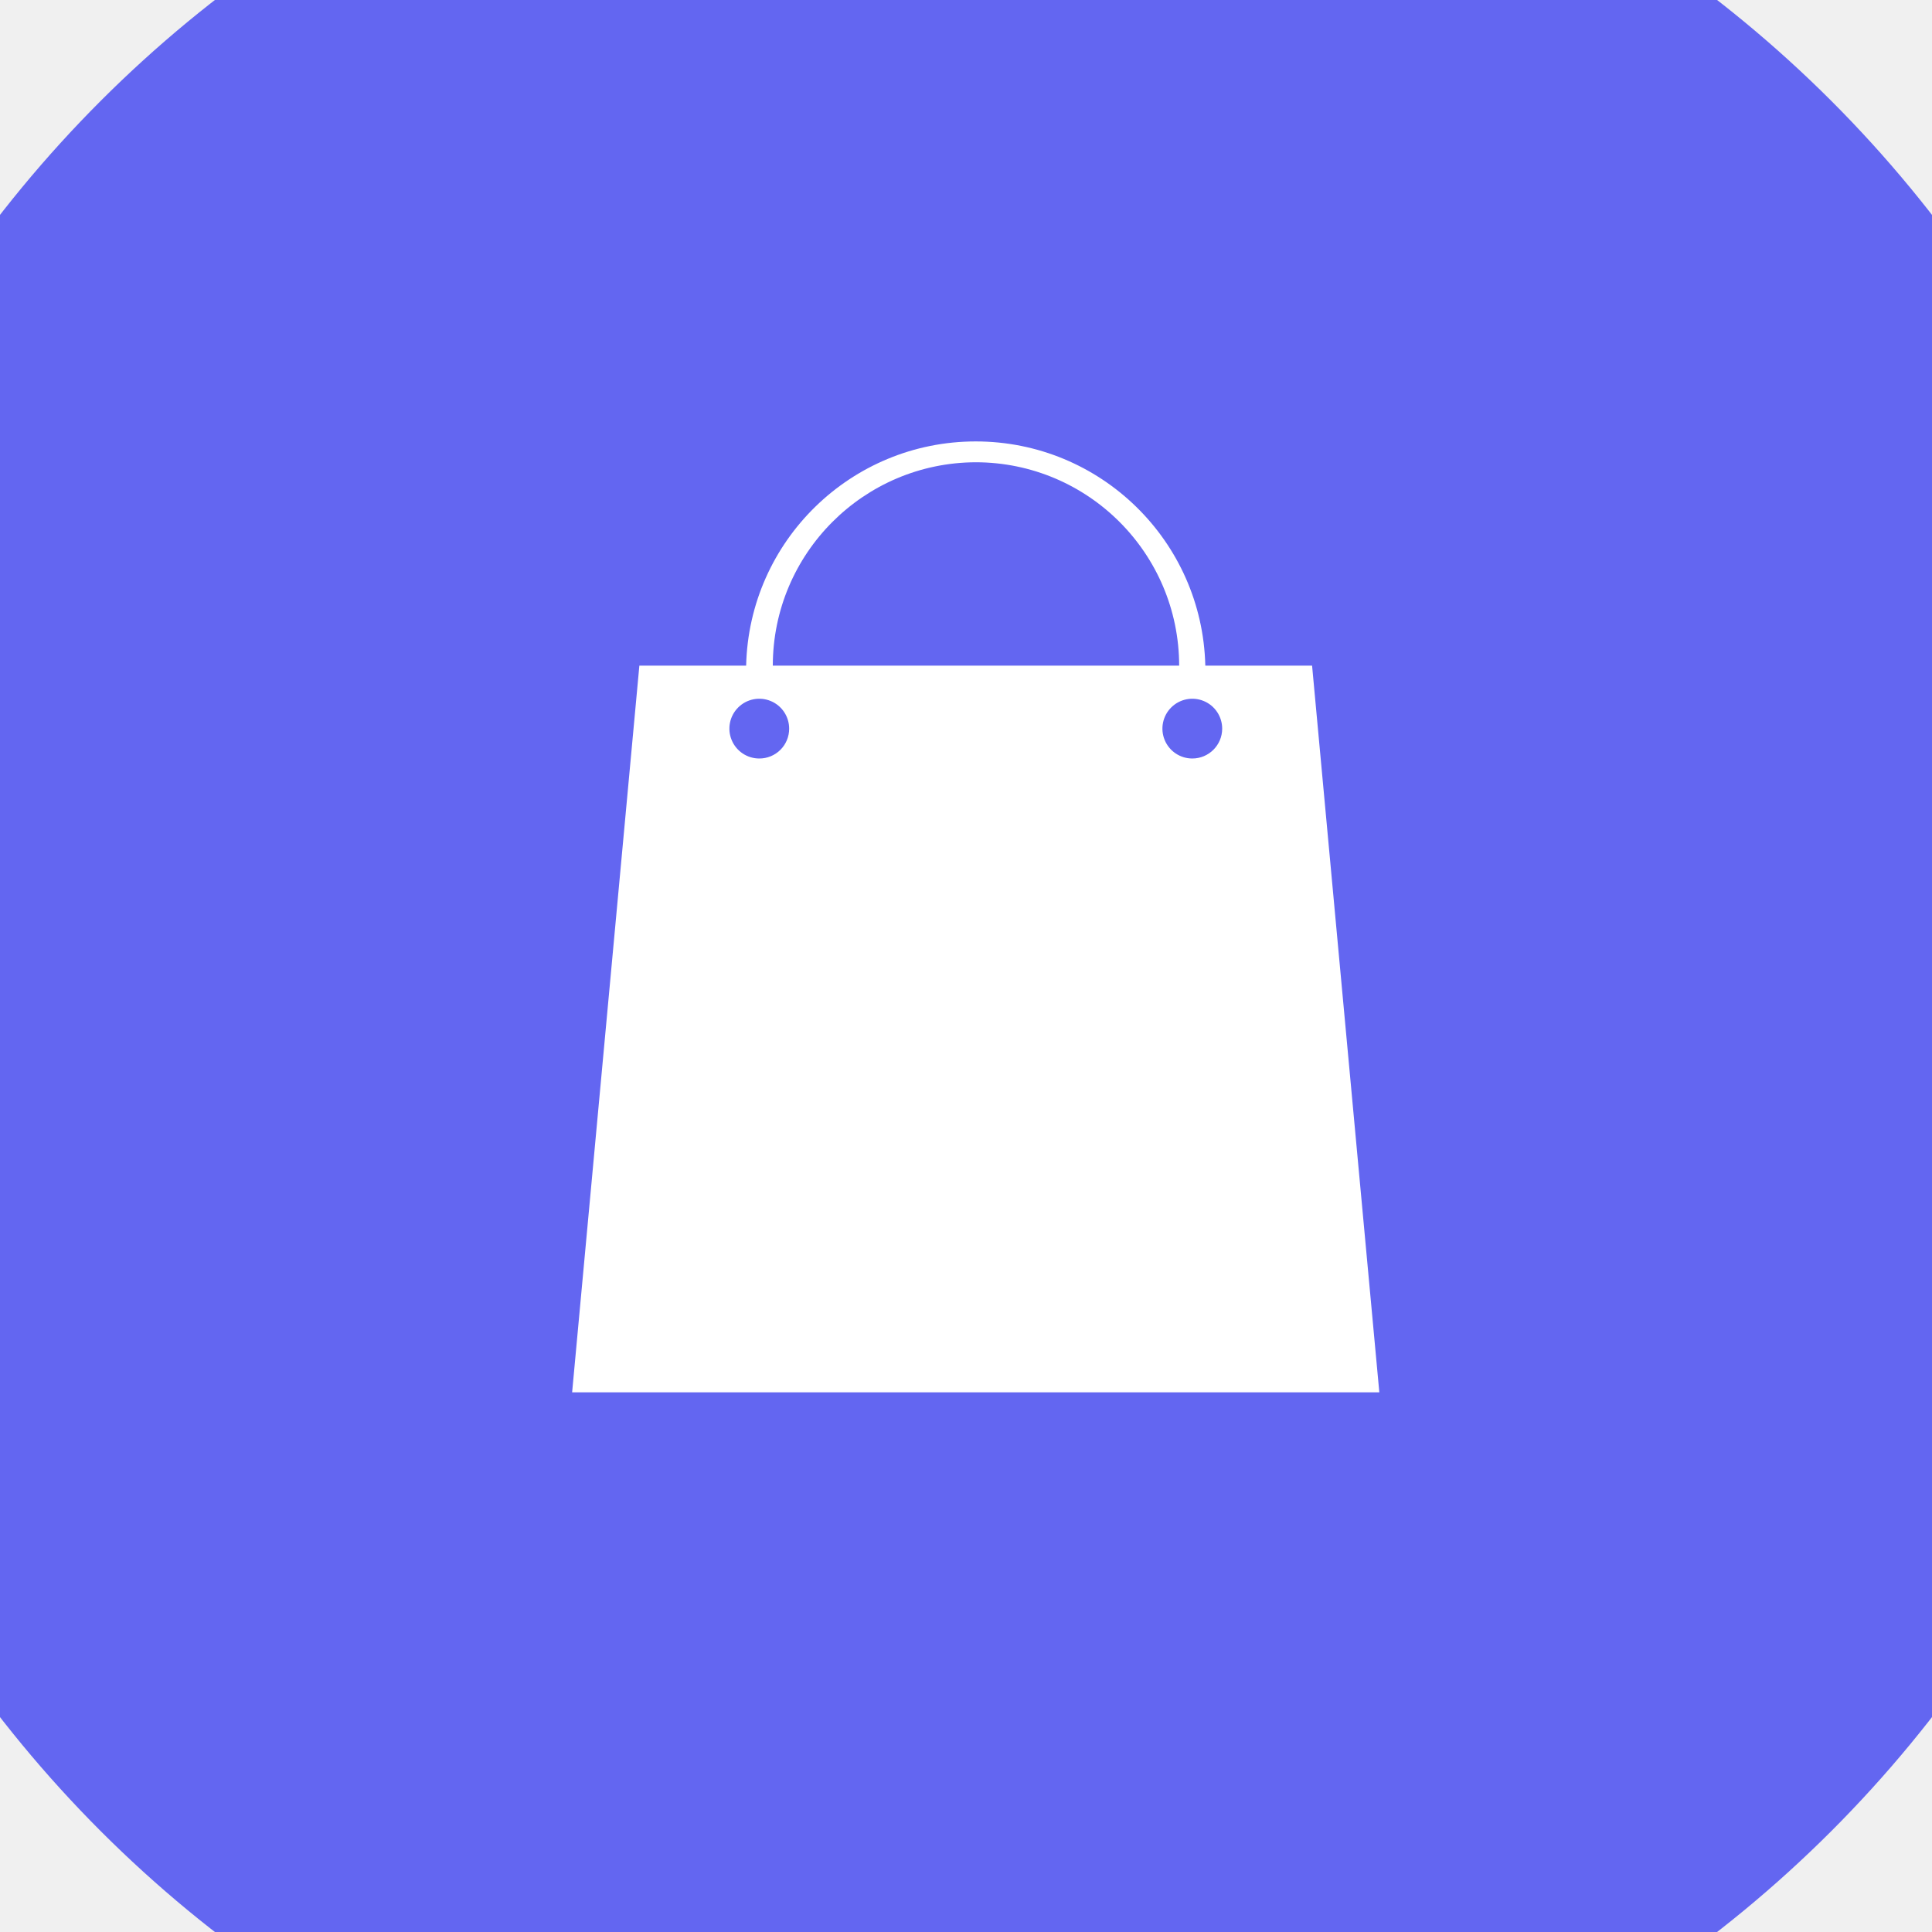
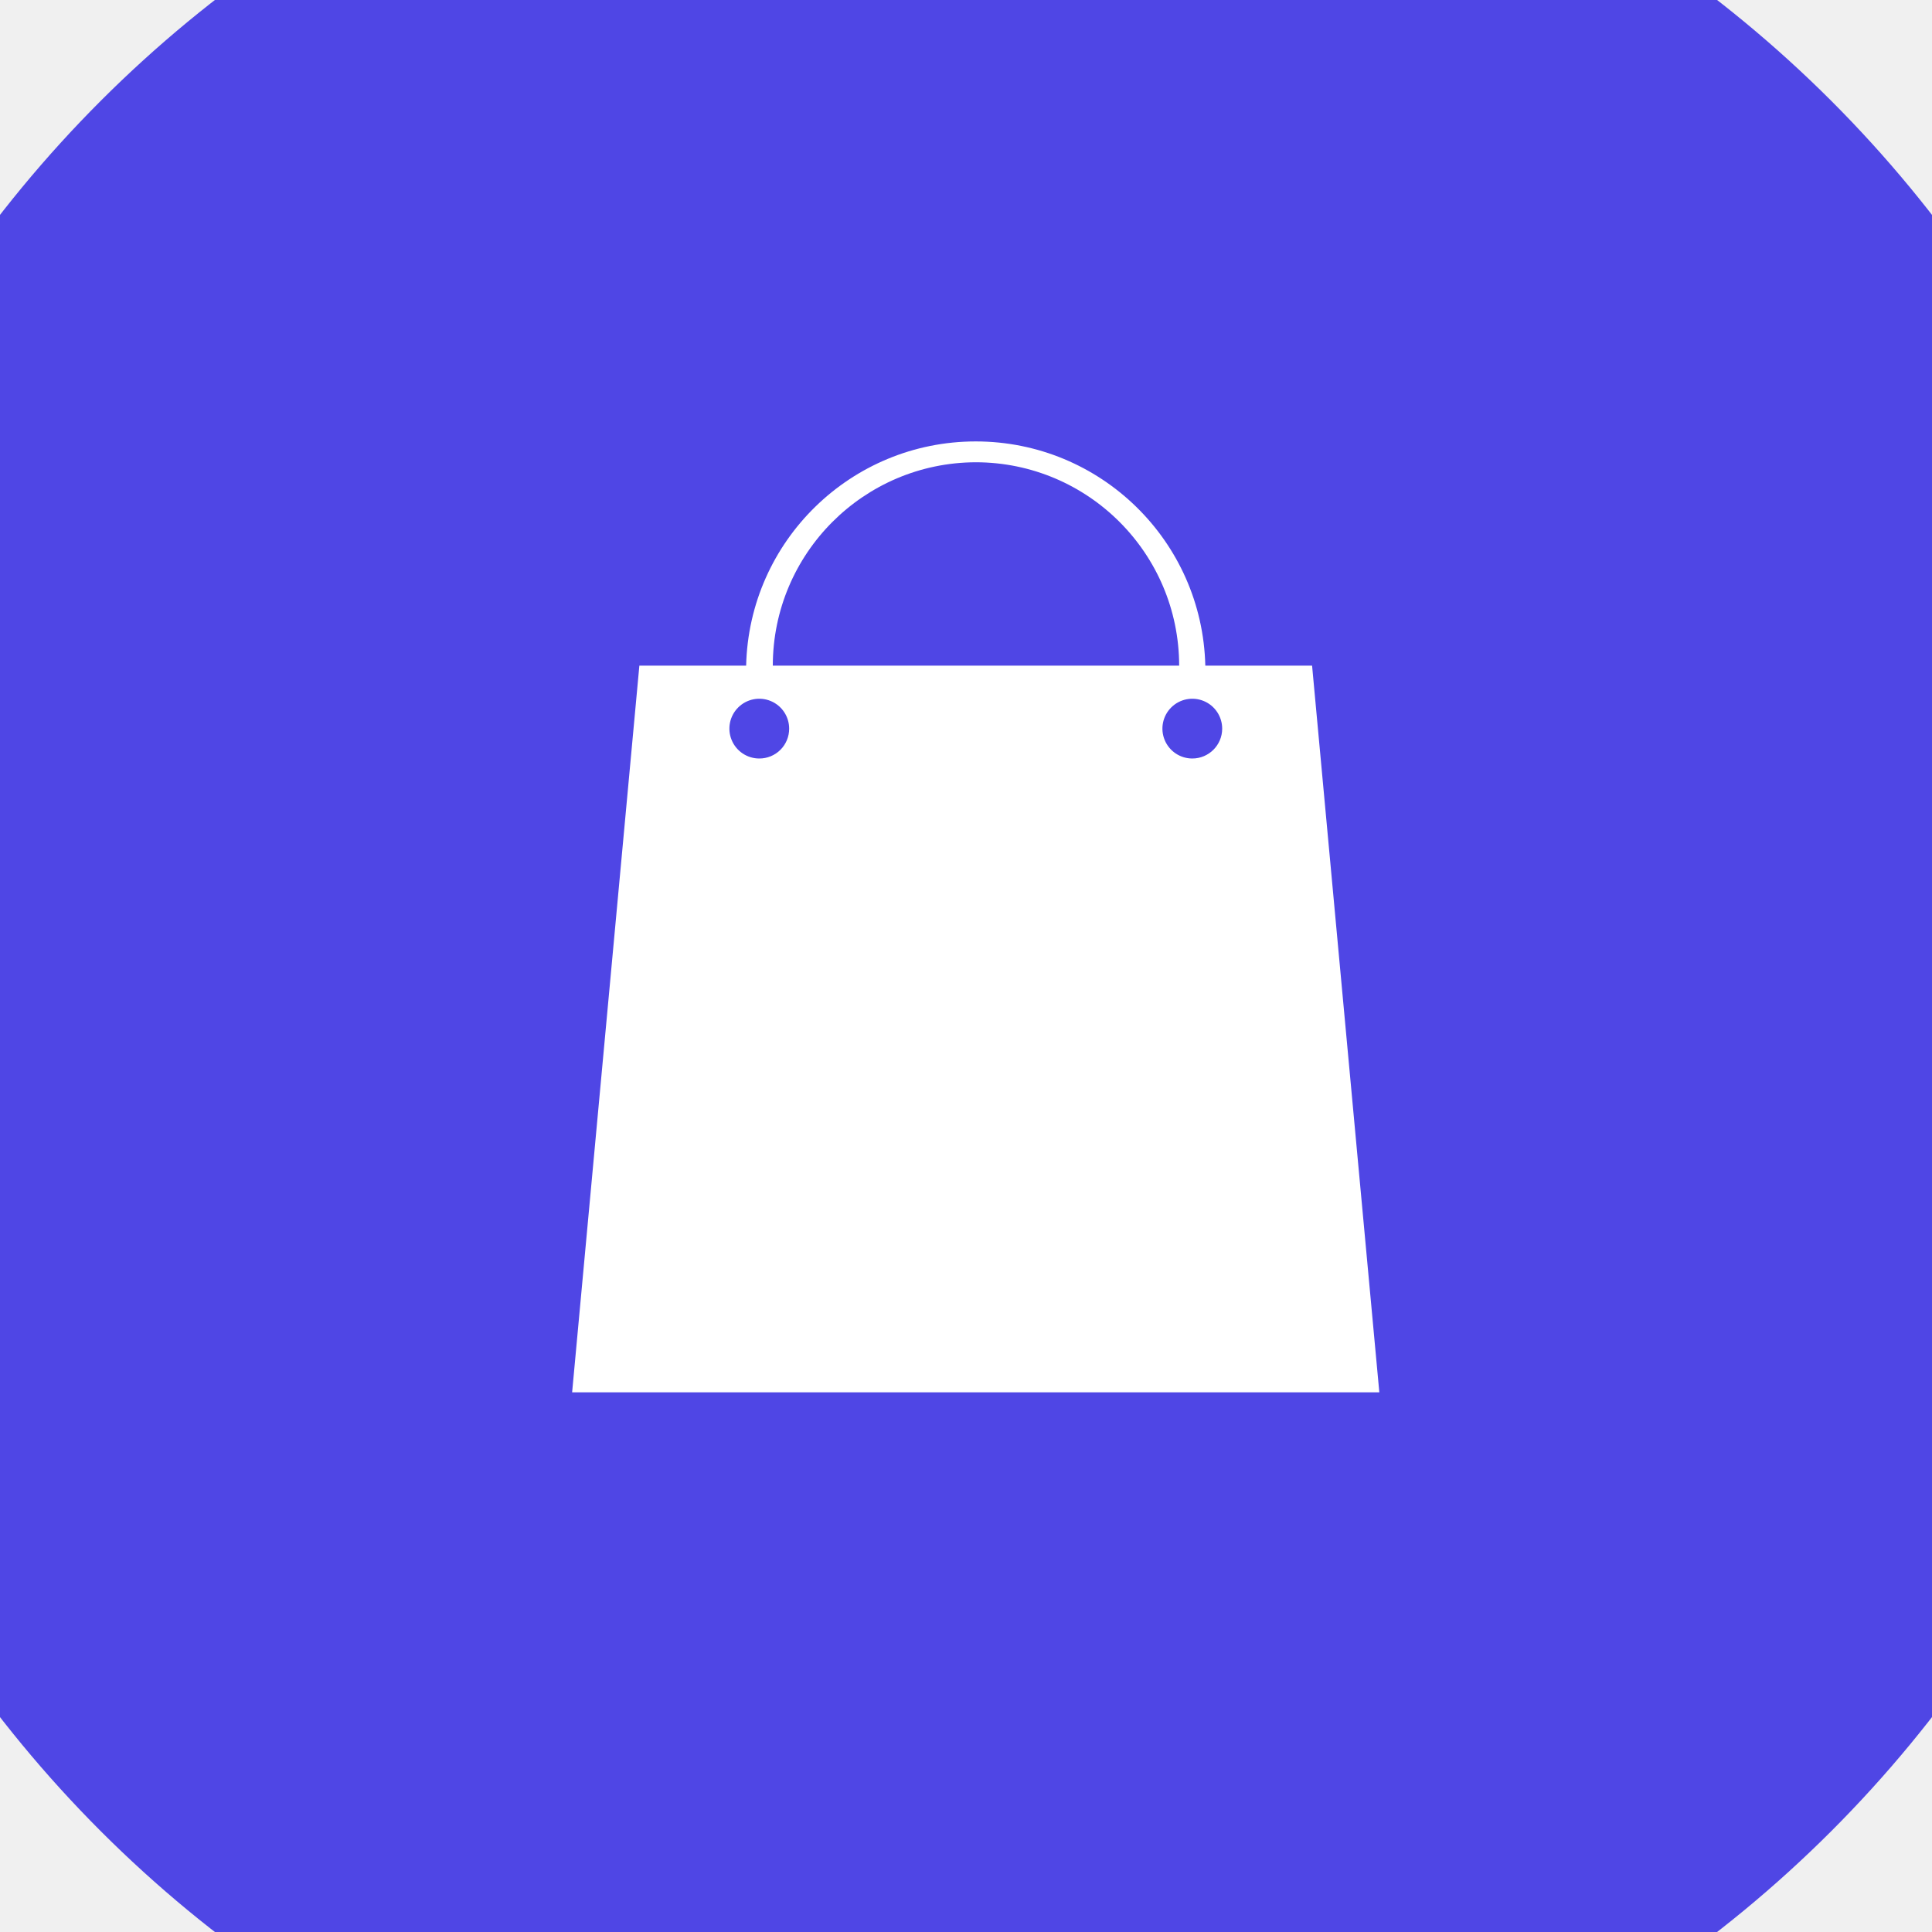
<svg xmlns="http://www.w3.org/2000/svg" data-name="Layer 1" id="Layer_1" viewBox="0 0 150 150">
  <defs>
-     <style>.cls-1{fill:#6366f1;}.cls-2{fill:#fff;}</style>
+     <style>.cls-1{fill:#4f46e5;;}.cls-2{fill:#fff;}</style>
  </defs>
  <circle class="cls-1" cx="75" cy="75" r="95" />
  <path class="cls-2" d="M101.87,51.68H93.58a17.83,17.83,0,0,0-35.65,0H49.64L44.42,108.1h62.67ZM75.76,35.89A15.81,15.81,0,0,1,91.55,51.68H60A15.81,15.81,0,0,1,75.76,35.89Zm-16.81,23a2.32,2.32,0,1,1,2.32-2.31A2.31,2.31,0,0,1,58.95,58.89Zm33.62,0a2.32,2.32,0,1,1,2.32-2.31A2.32,2.32,0,0,1,92.57,58.89Z" />
</svg>
